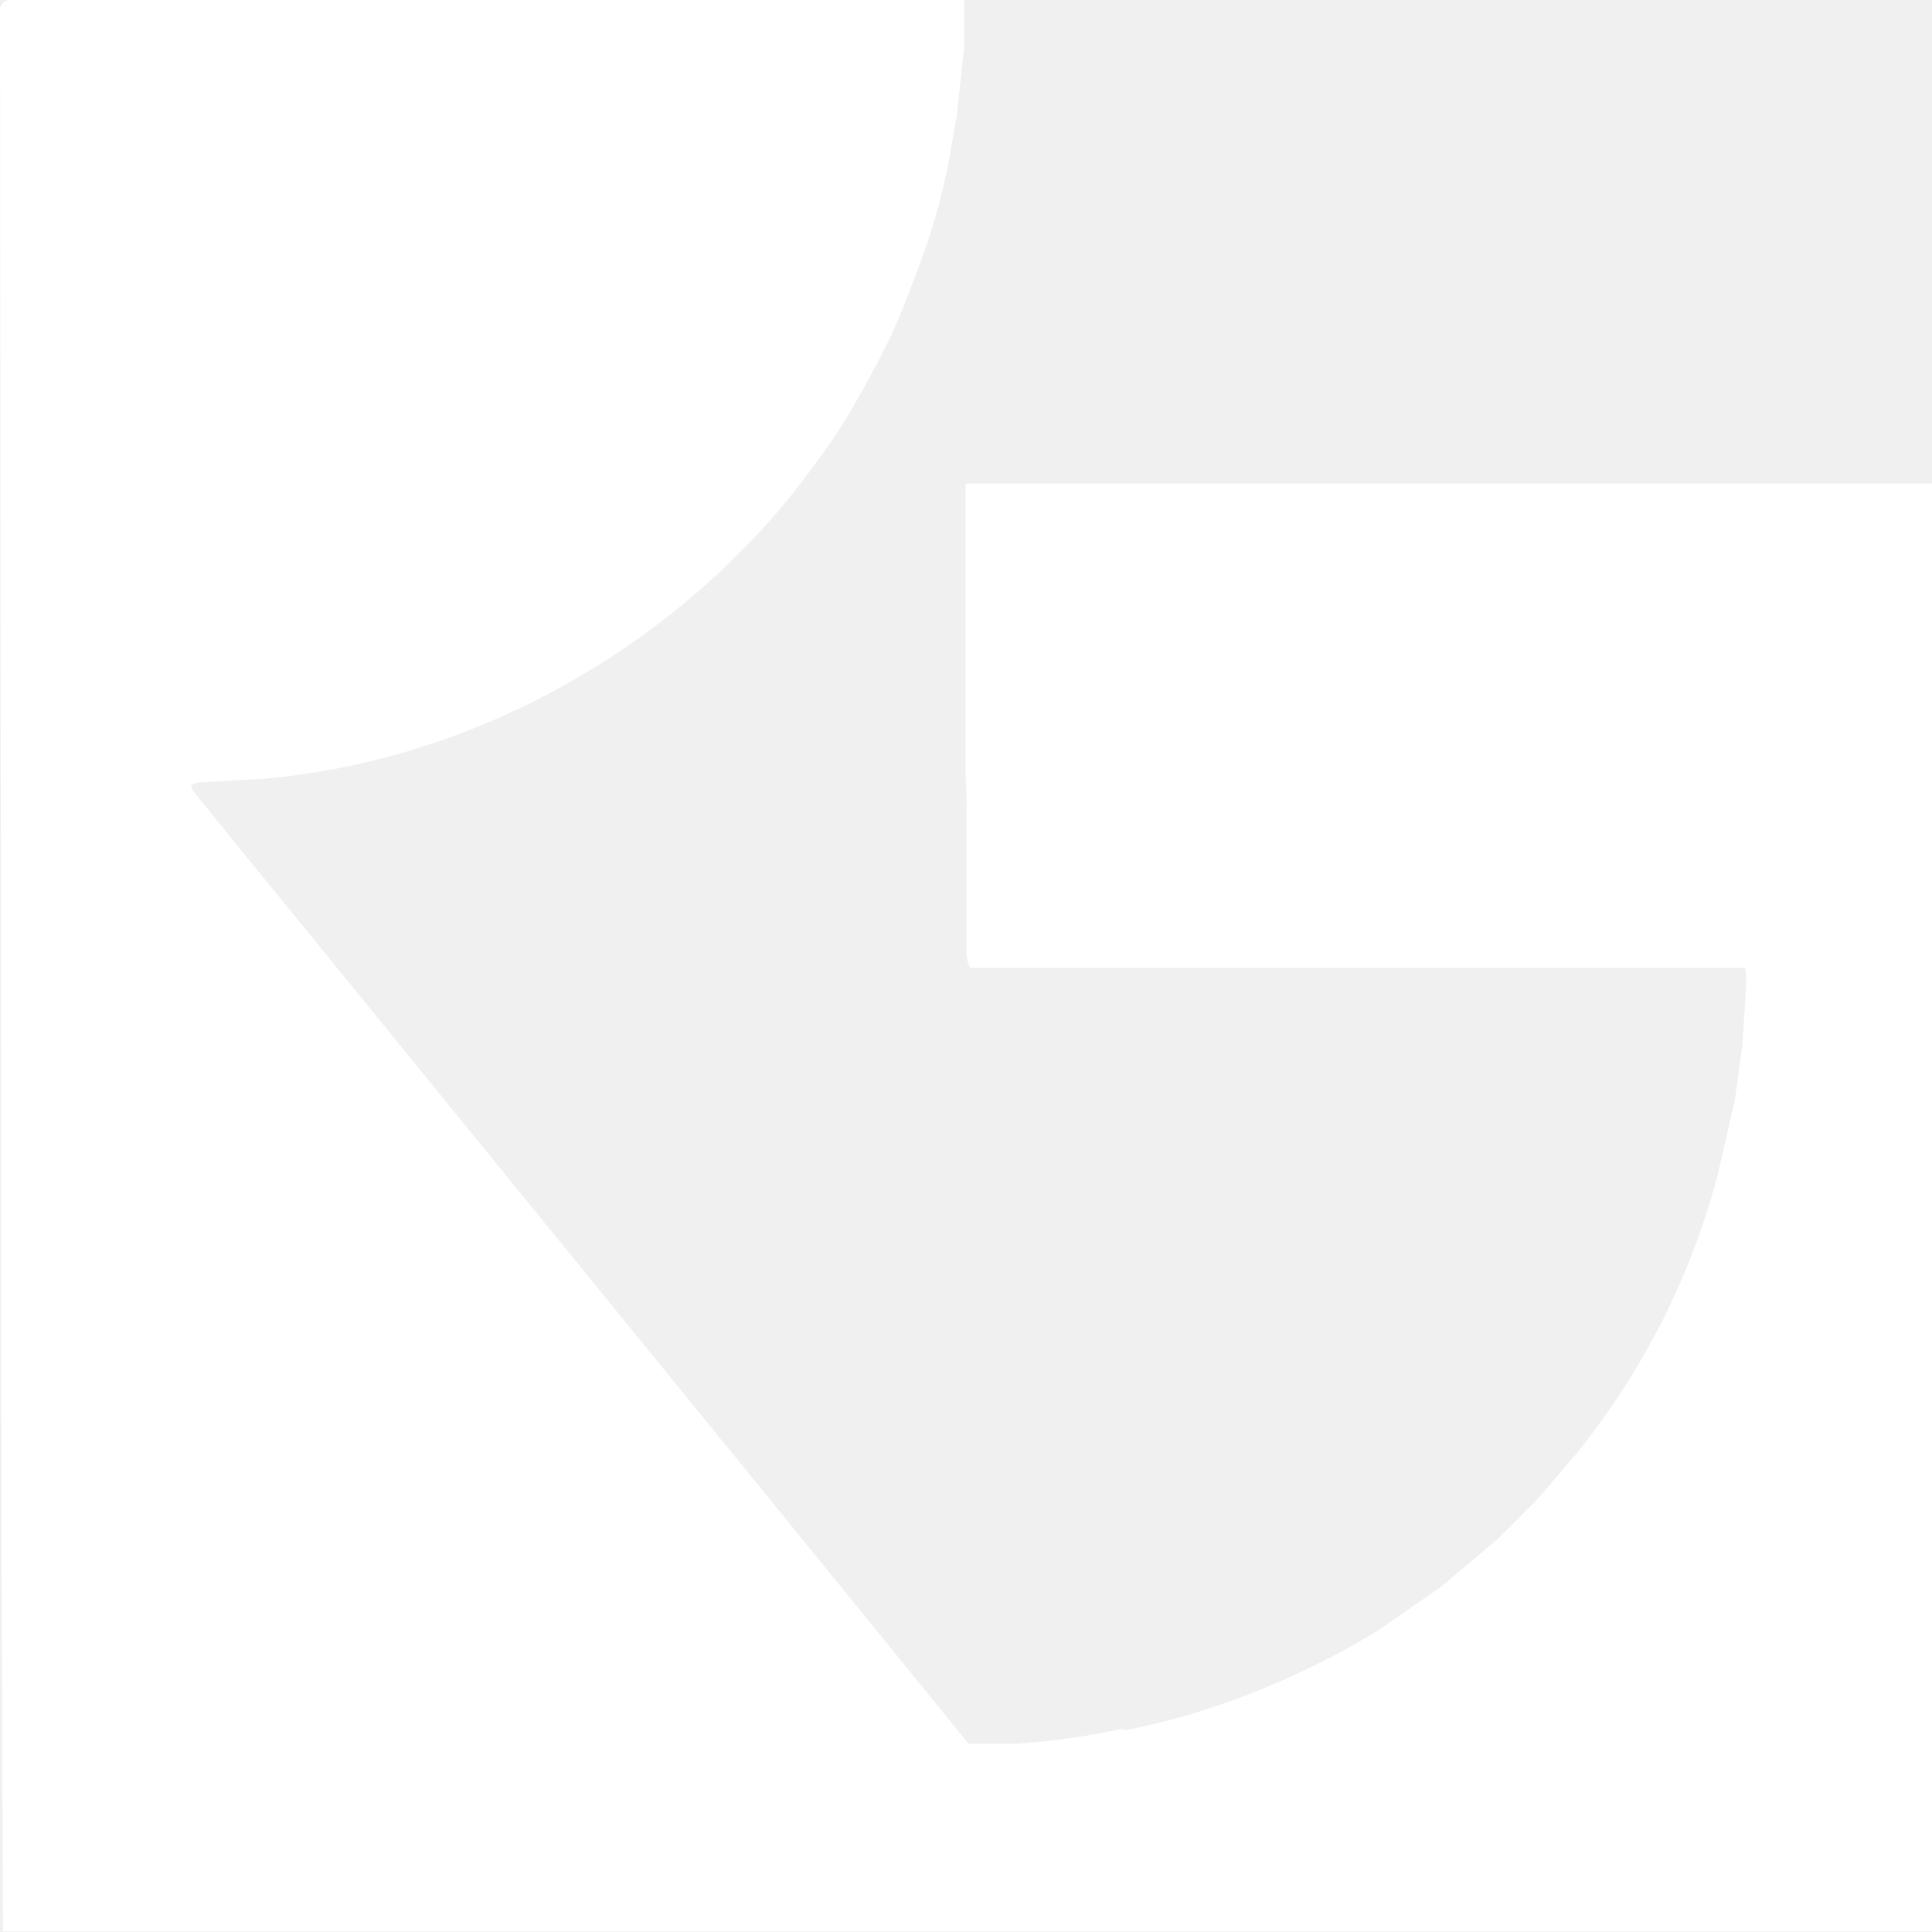
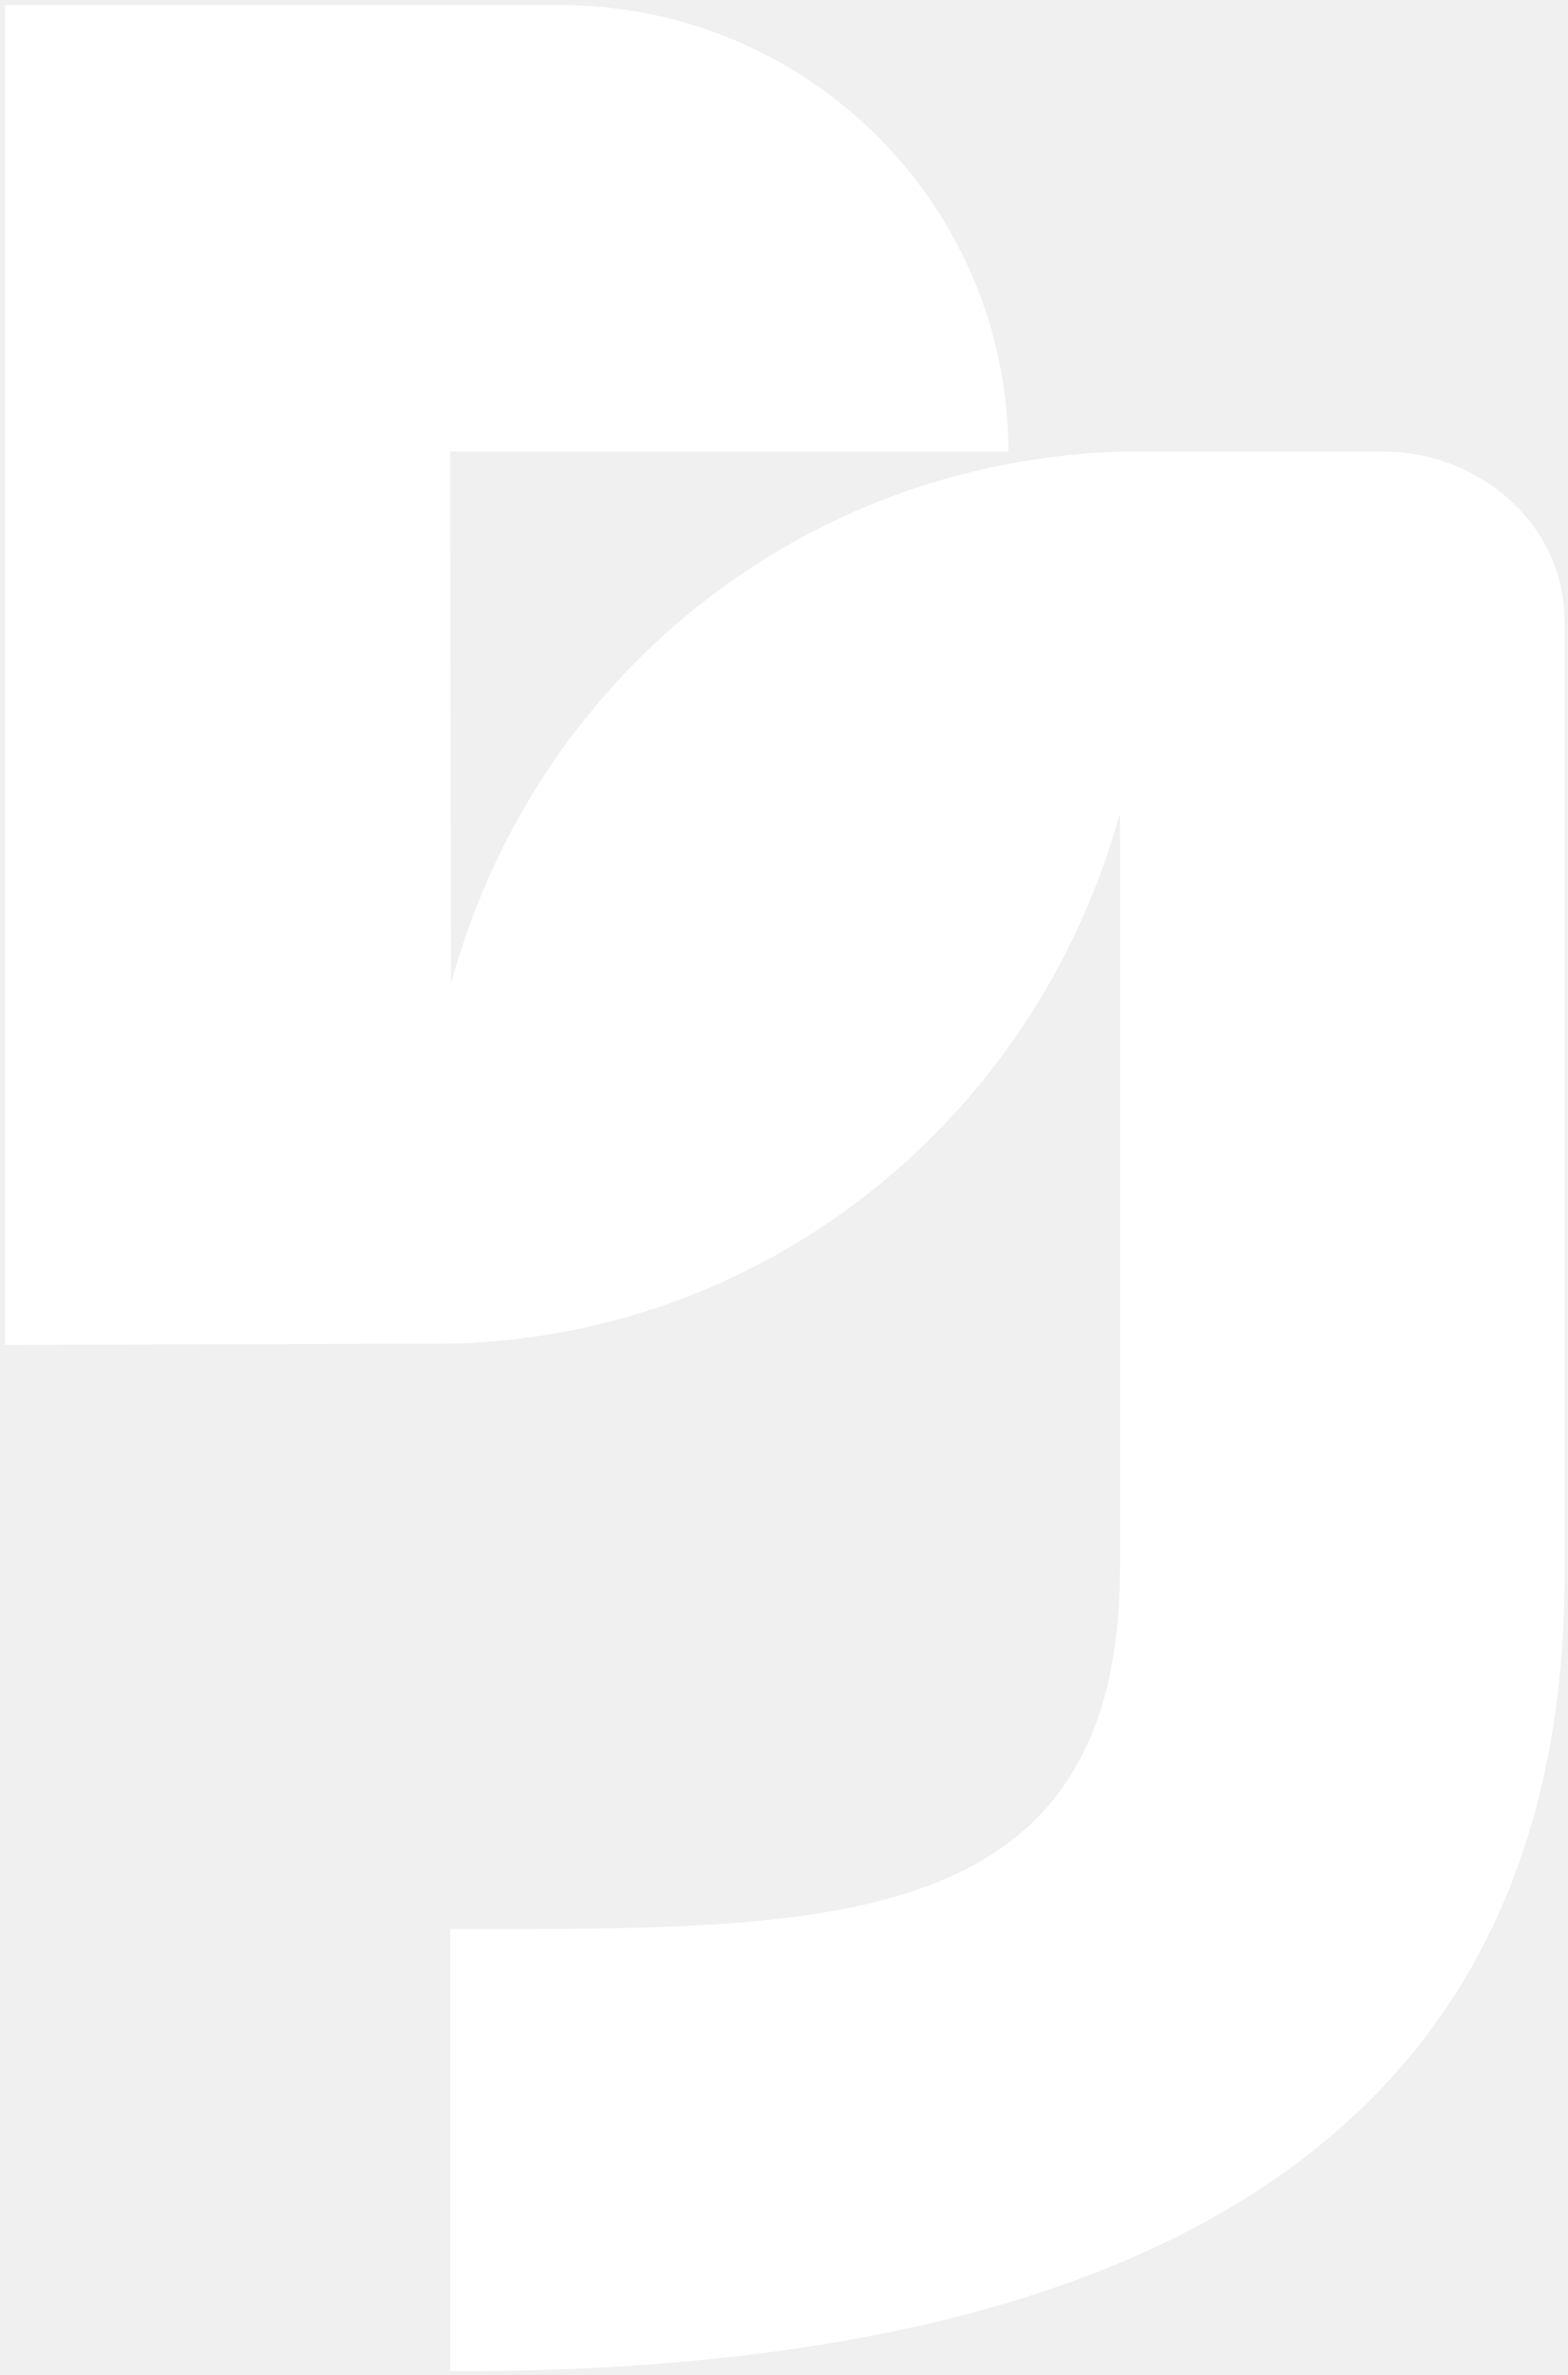
- <svg xmlns="http://www.w3.org/2000/svg" viewBox="10.44 9.36 25.97 25.96" role="img" aria-label="RE:GOV">
-   <path fill="#ffffff" d="M25.55,32.62c1.17-.22,2.4-.72,3.41-1.34l.85-.59.76-.64.53-.53.58-.68c.86-1.09,1.48-2.31,1.84-3.65l.24-1.04.1-.73.04-.61c0-.14.03-.28,0-.44h-10.42c-.03-.06-.05-.14-.05-.21v-1.92c.01-.14,0-.25-.01-.4v-3.98s12.99,0,12.99,0v19.46s-25.93,0-25.93,0l-.02-5.17-.02-20.69c.03-.06.07-.1.13-.1h12.83s0,.64,0,.64l-.1.92-.05.28c-.09.59-.24,1.16-.45,1.72-.16.43-.32.85-.53,1.25-.23.43-.45.84-.73,1.23s-.55.75-.89,1.11c-1.73,1.87-4.14,3.1-6.68,3.32l-.4.02-.47.03s-.09.02-.09.04.02.07.04.09l.68.84.45.55,5.92,7.27.27.33,3.09,3.8h.64s.46-.04.46-.04l.49-.07.48-.09Z" />
+ <svg xmlns="http://www.w3.org/2000/svg" viewBox="9.9 2.5 24.85 37.65" role="img" aria-label="RE:GOV">
+   <path fill="#ffffff" d="M34.71,12.35v15.09c.01,9.77-7.99,12.67-17.67,12.65v-7.01c5.89,0,10.62.14,10.62-5.73v-11.96c-1.33,4.82-5.56,8.28-10.59,8.41l-7.09.02V2.58s8.87,0,8.87,0c3.91.04,7.04,3.21,7.04,7.08h-8.85s.01,8.44.01,8.44c1.33-4.89,5.59-8.28,10.61-8.44h4.19c1.46,0,2.86,1.11,2.86,2.69Z" />
</svg>
